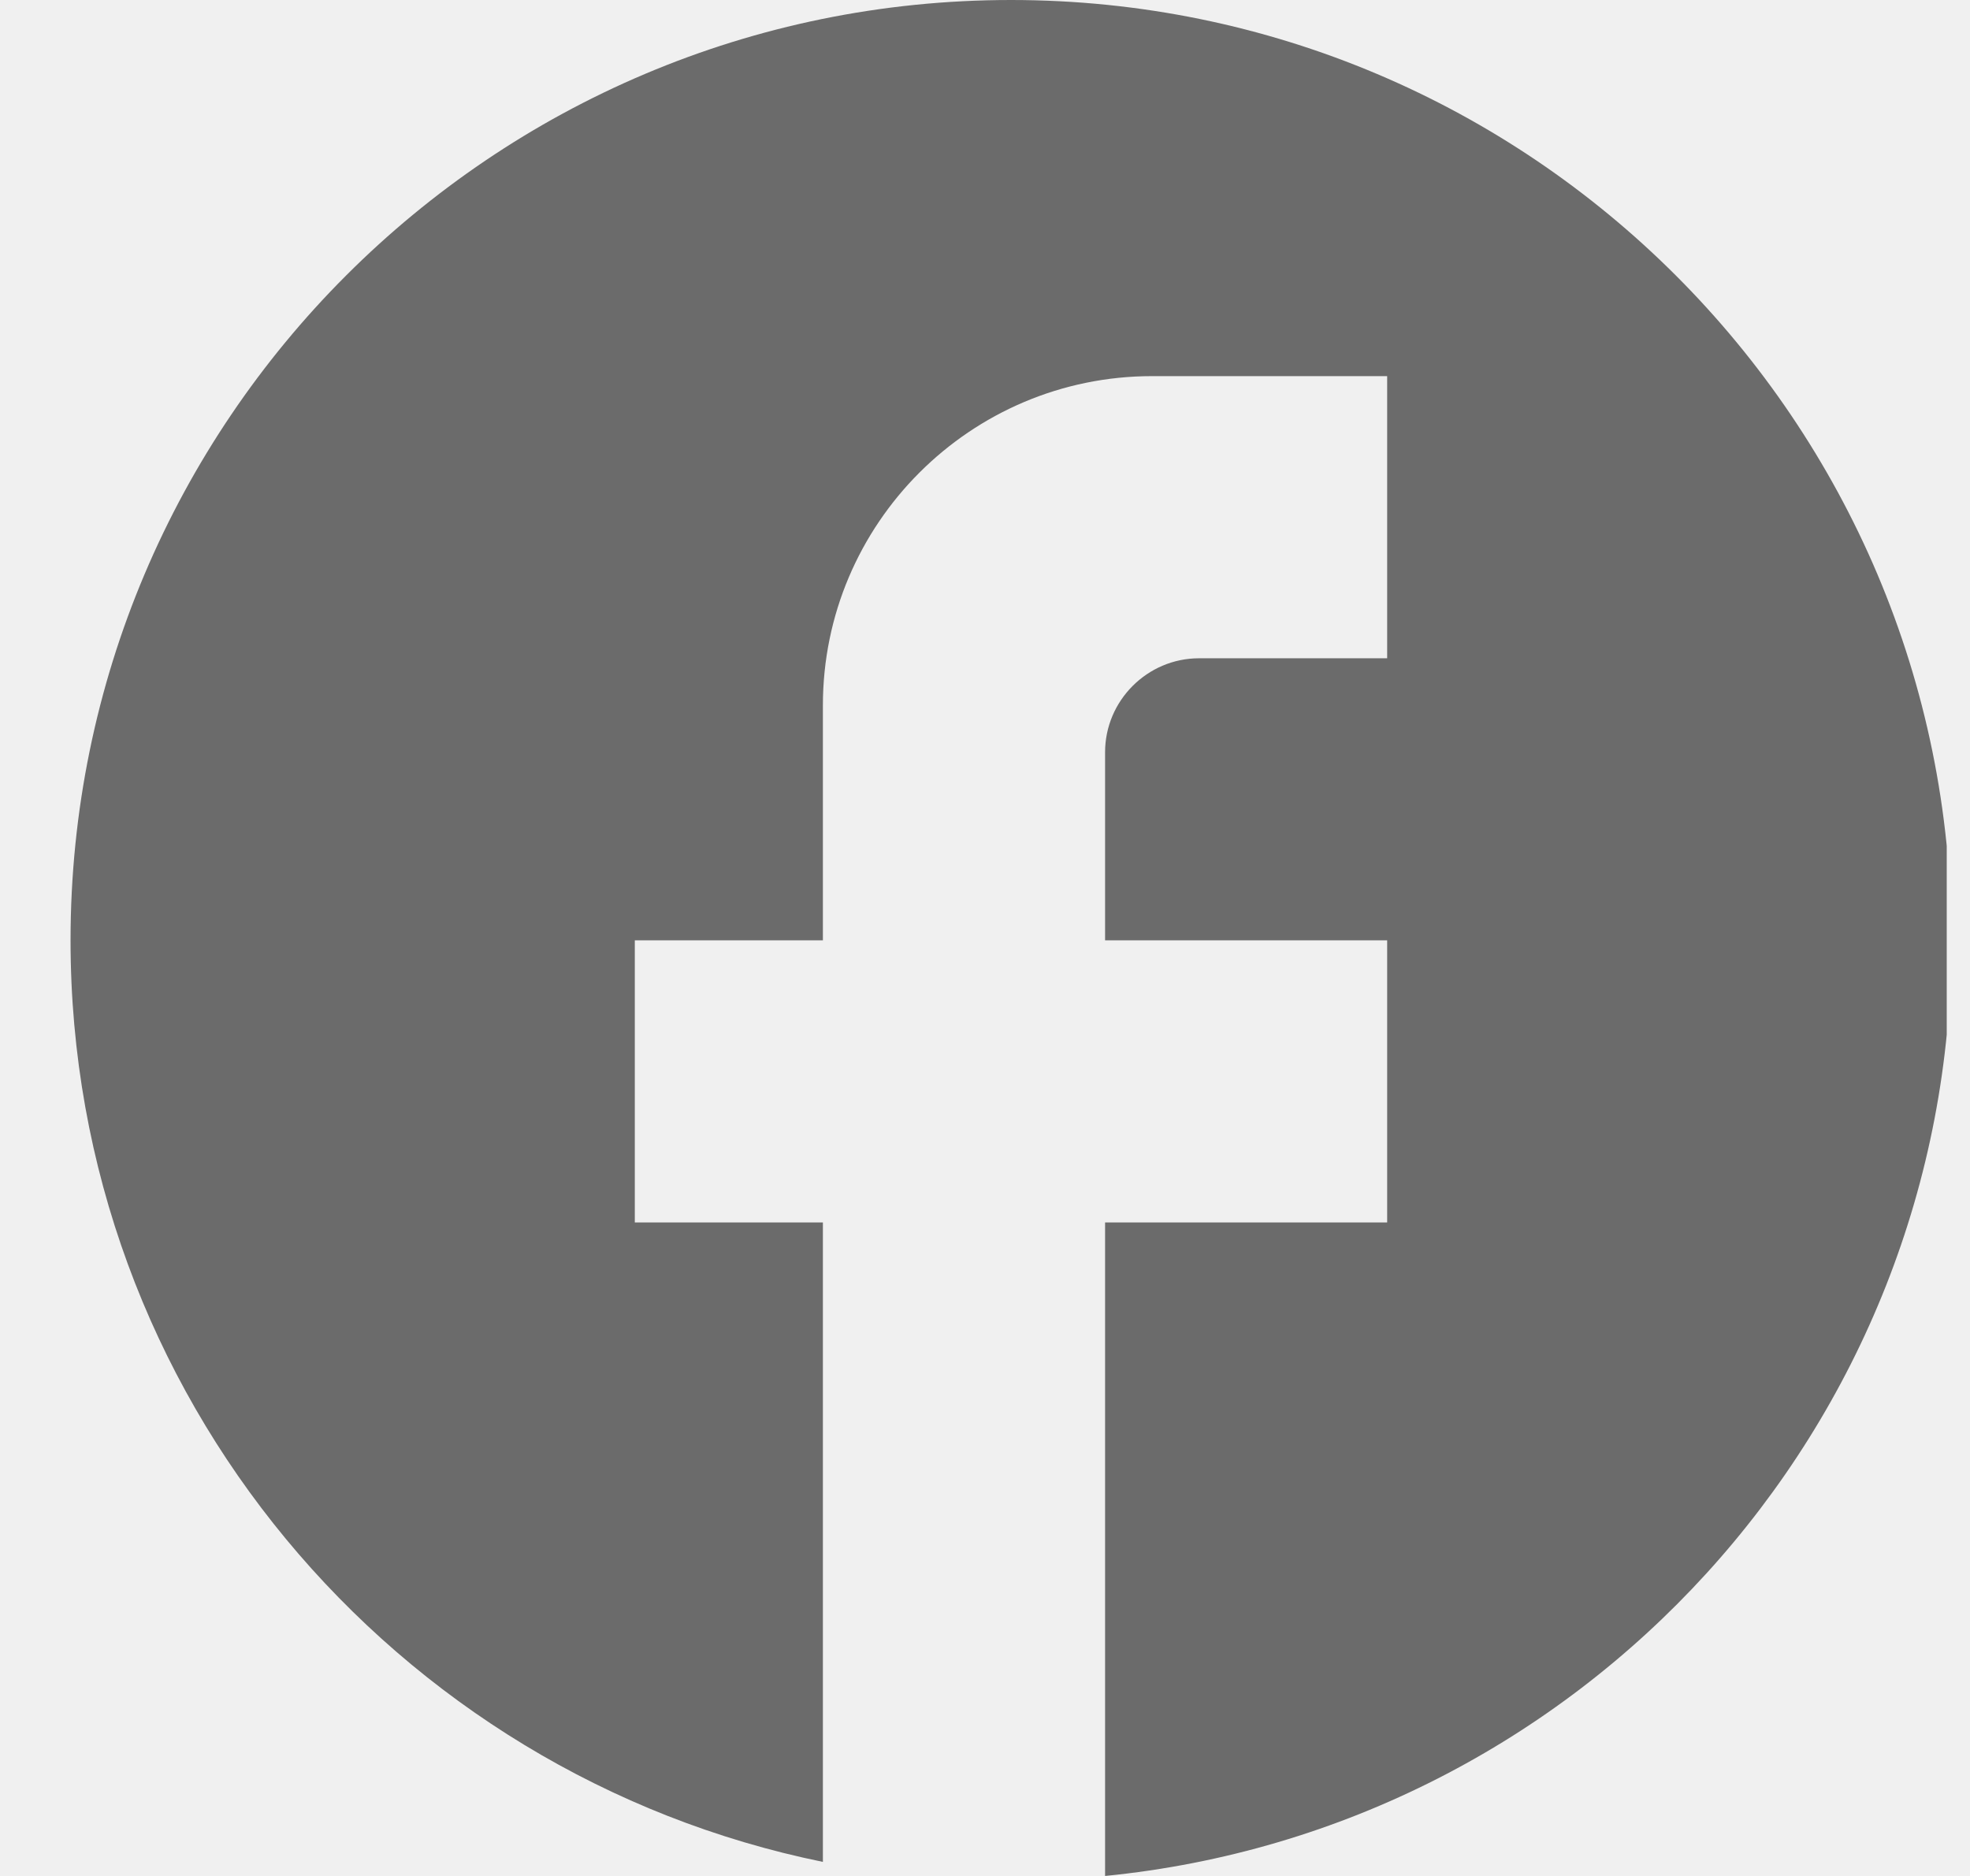
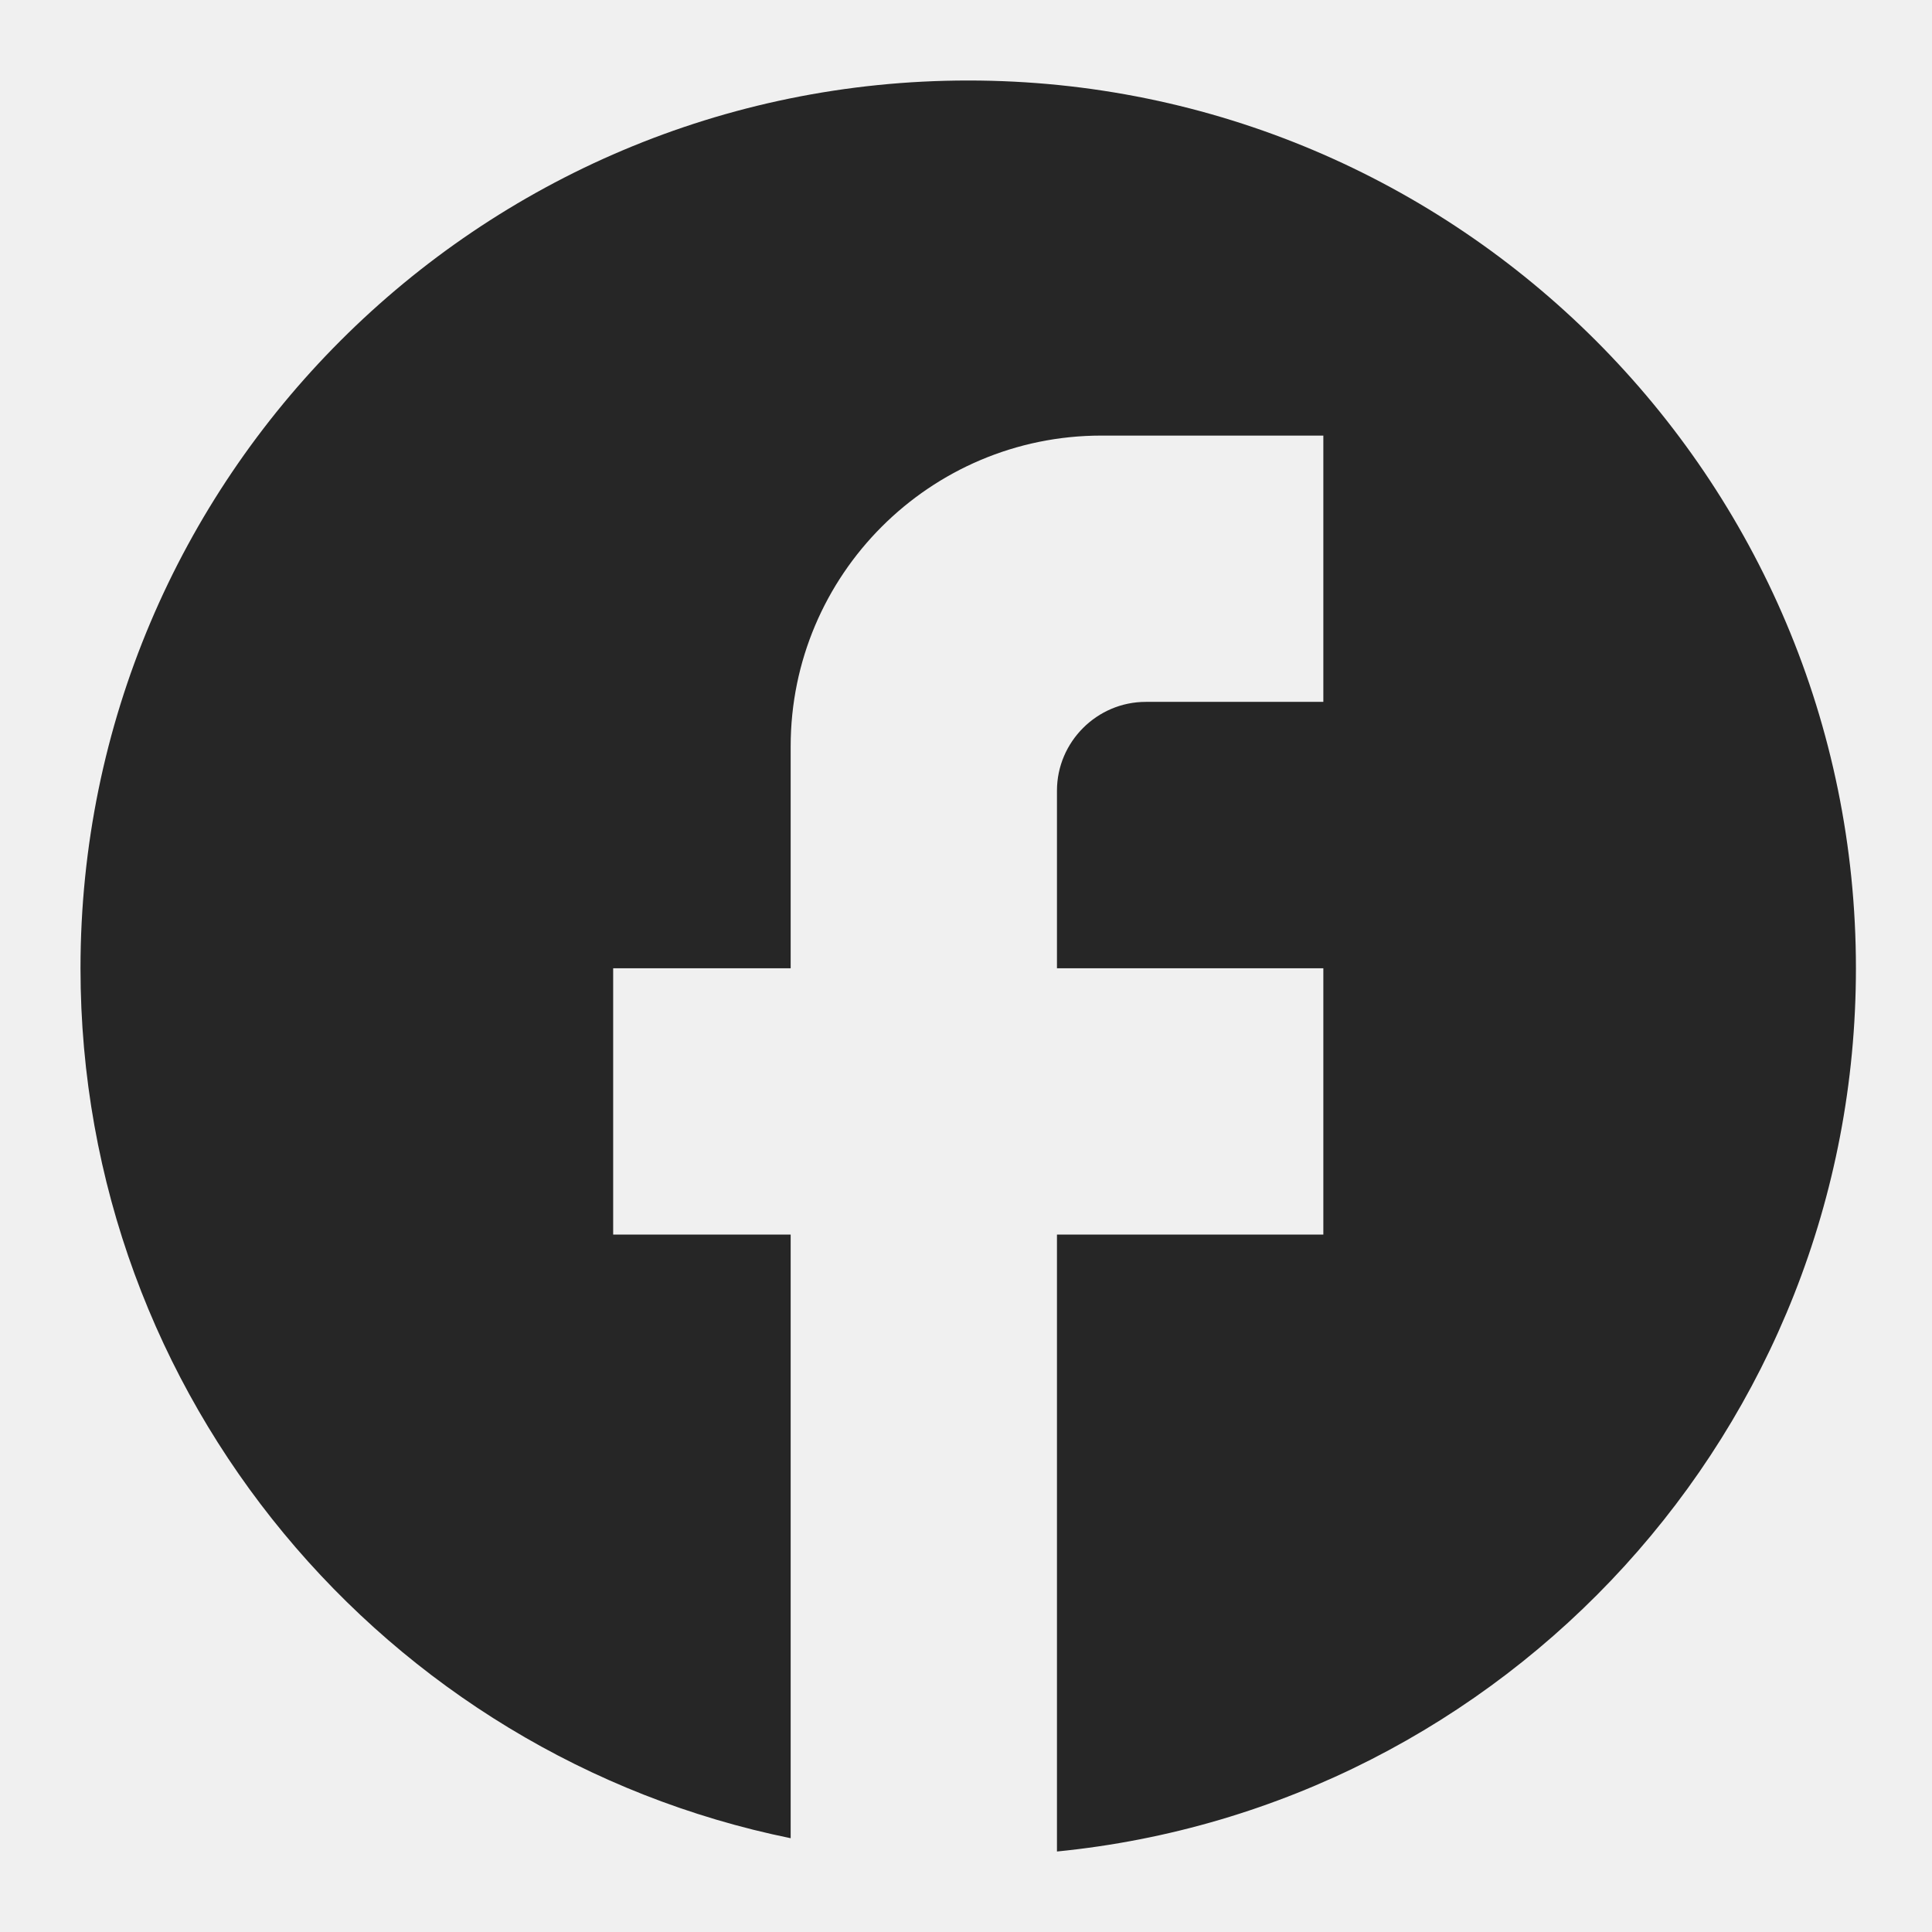
- <svg xmlns="http://www.w3.org/2000/svg" width="21" height="20" viewBox="0 0 21 20" fill="none">
-   <g clip-path="url(#clip0_373_5661)">
-     <path d="M20.802 10.025C20.802 4.491 16.311 0 10.777 0C5.243 0 0.752 4.491 0.752 10.025C0.752 14.877 4.201 18.917 8.772 19.85V13.033H6.767V10.025H8.772V7.519C8.772 5.584 10.346 4.01 12.281 4.01H14.787V7.018H12.782C12.231 7.018 11.78 7.469 11.78 8.02V10.025H14.787V13.033H11.78V20C16.842 19.499 20.802 15.228 20.802 10.025Z" fill="#6B6B6B" />
-   </g>
-   <defs>
-     <clipPath id="clip0_373_5661">
-       <rect width="20" height="20" fill="white" transform="translate(0.751953)" />
-     </clipPath>
-   </defs>
+ <svg xmlns="http://www.w3.org/2000/svg" width="24" height="24" viewBox="0 0 24 24" fill="none">
+   <path d="M23.055 12.028C23.055 5.94 18.115 1 12.028 1C5.94 1 1 5.94 1 12.028C1 17.365 4.793 21.809 9.822 22.835V15.336H7.617V12.028H9.822V9.271C9.822 7.142 11.553 5.411 13.682 5.411H16.439V8.719H14.233C13.627 8.719 13.13 9.216 13.13 9.822V12.028H16.439V15.336H13.13V23C18.699 22.449 23.055 17.751 23.055 12.028Z" fill="#262626" />
</svg>
